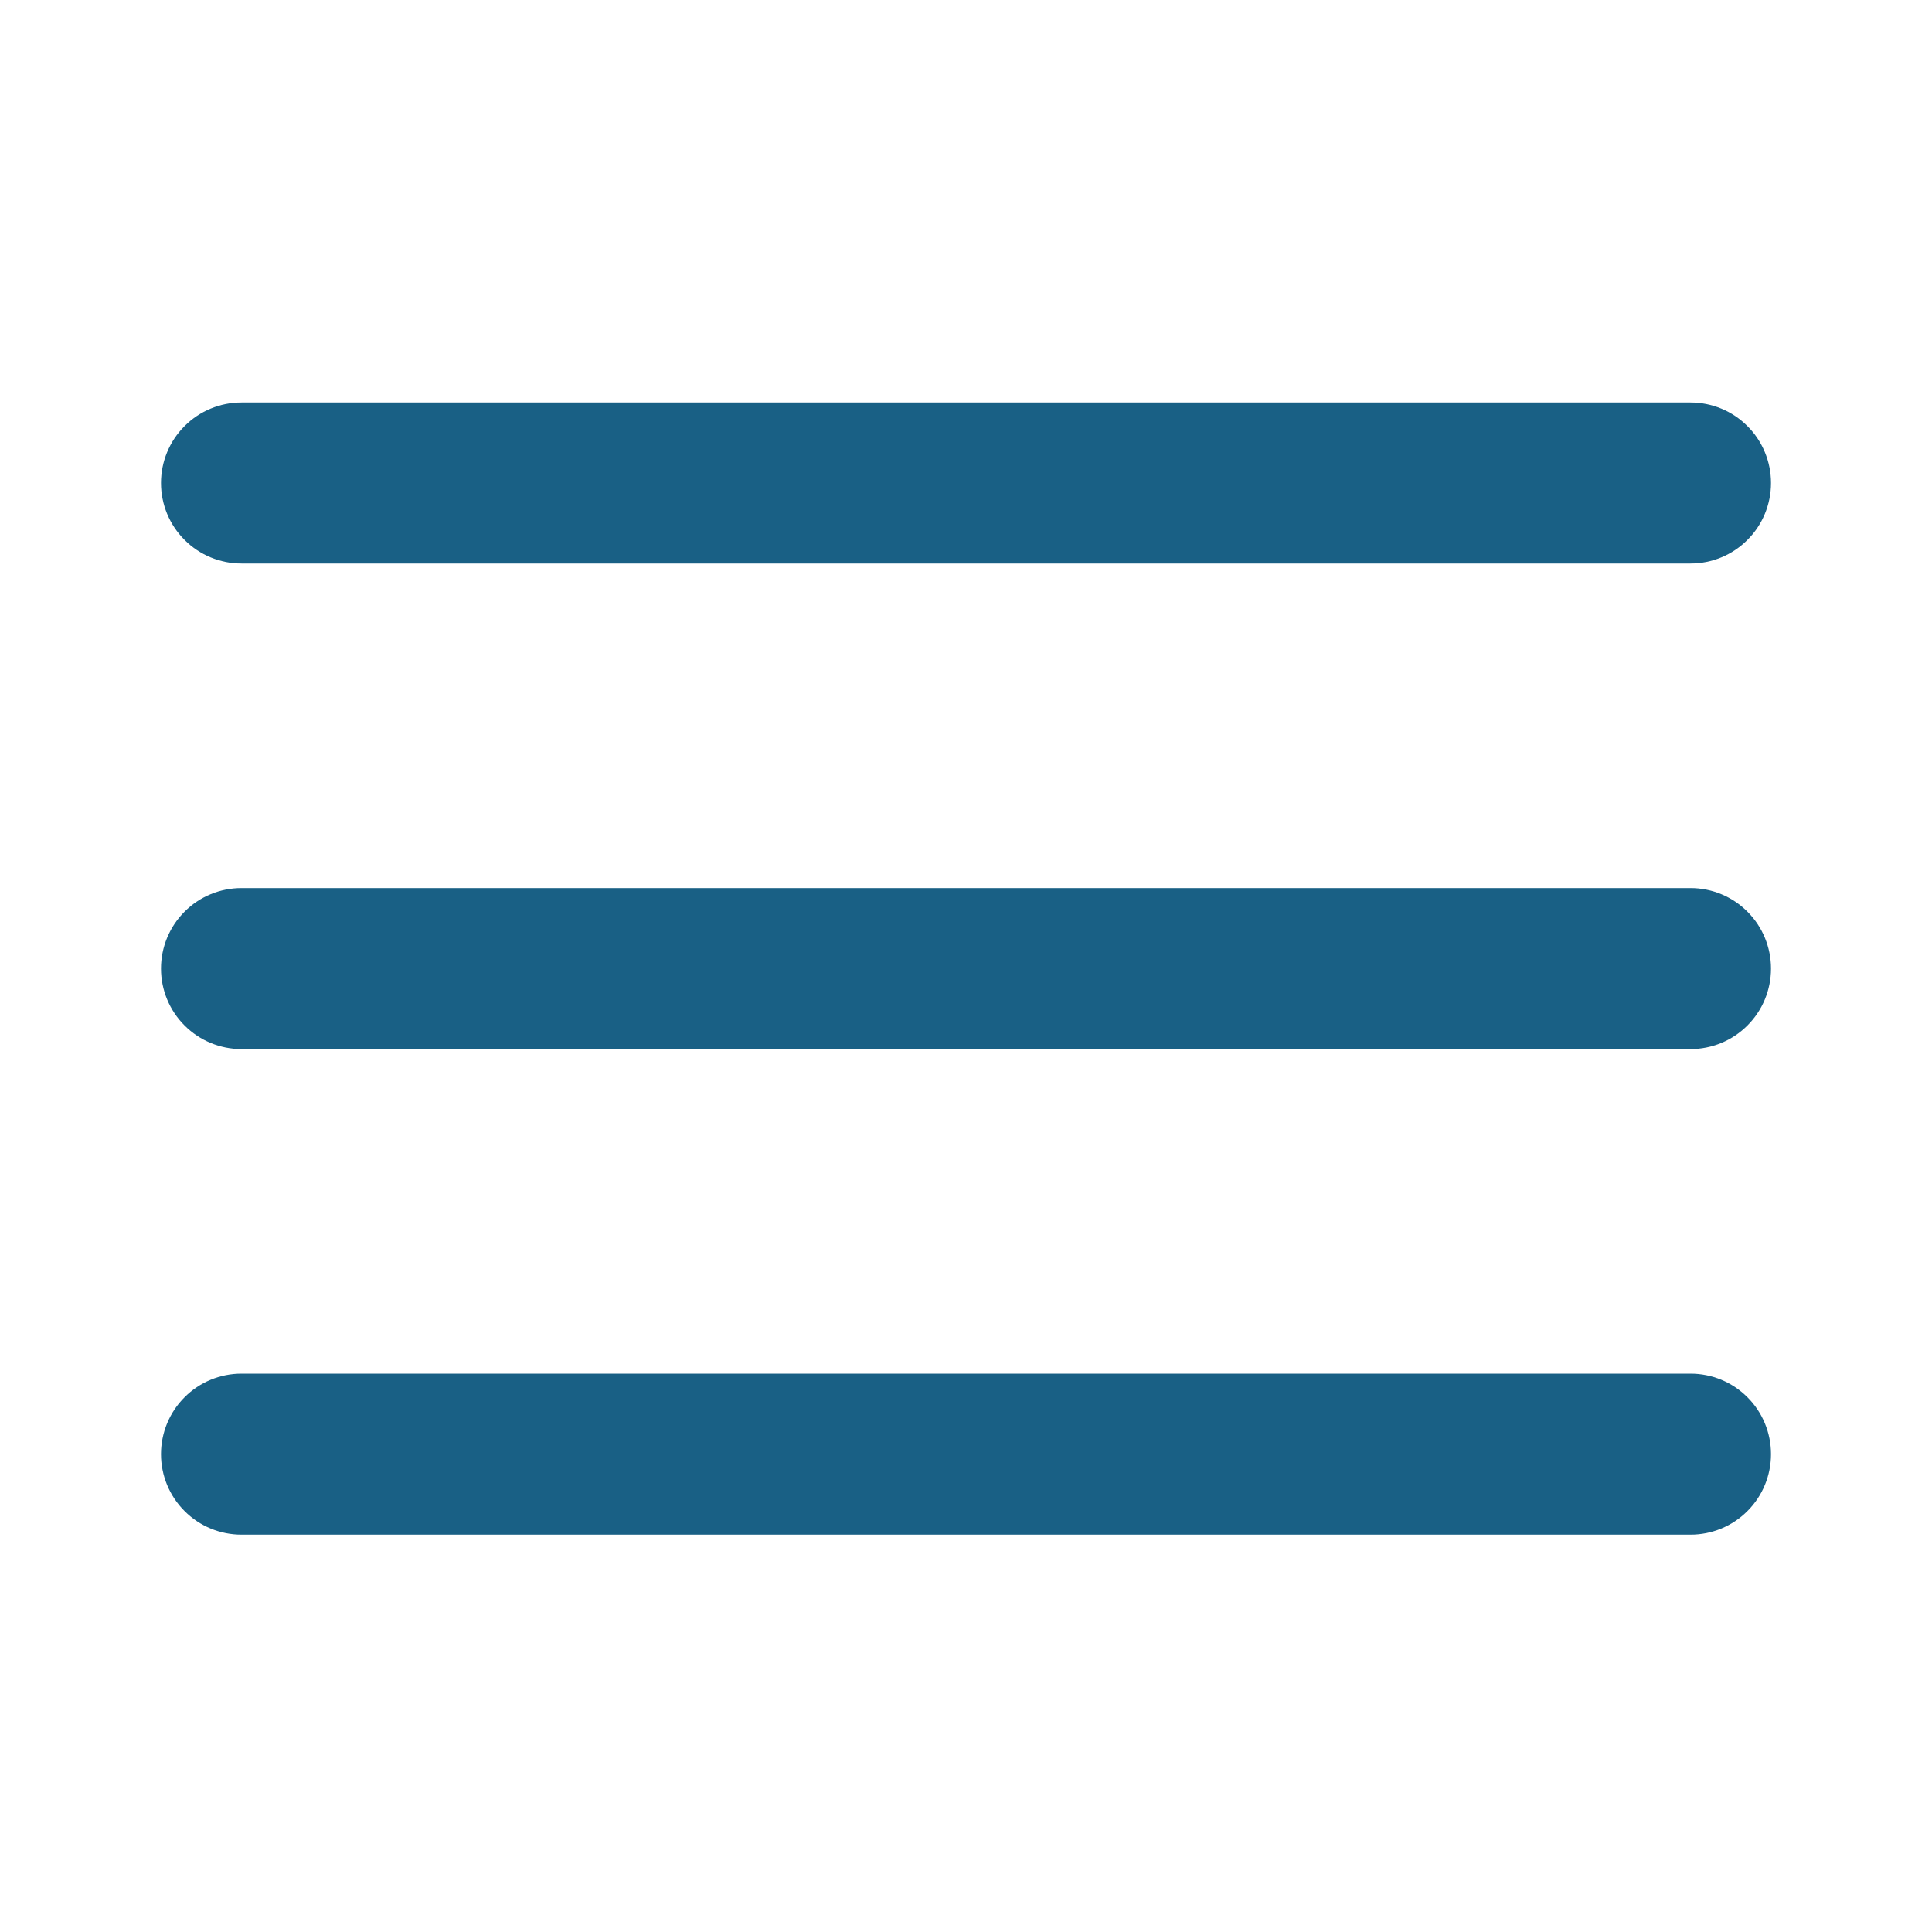
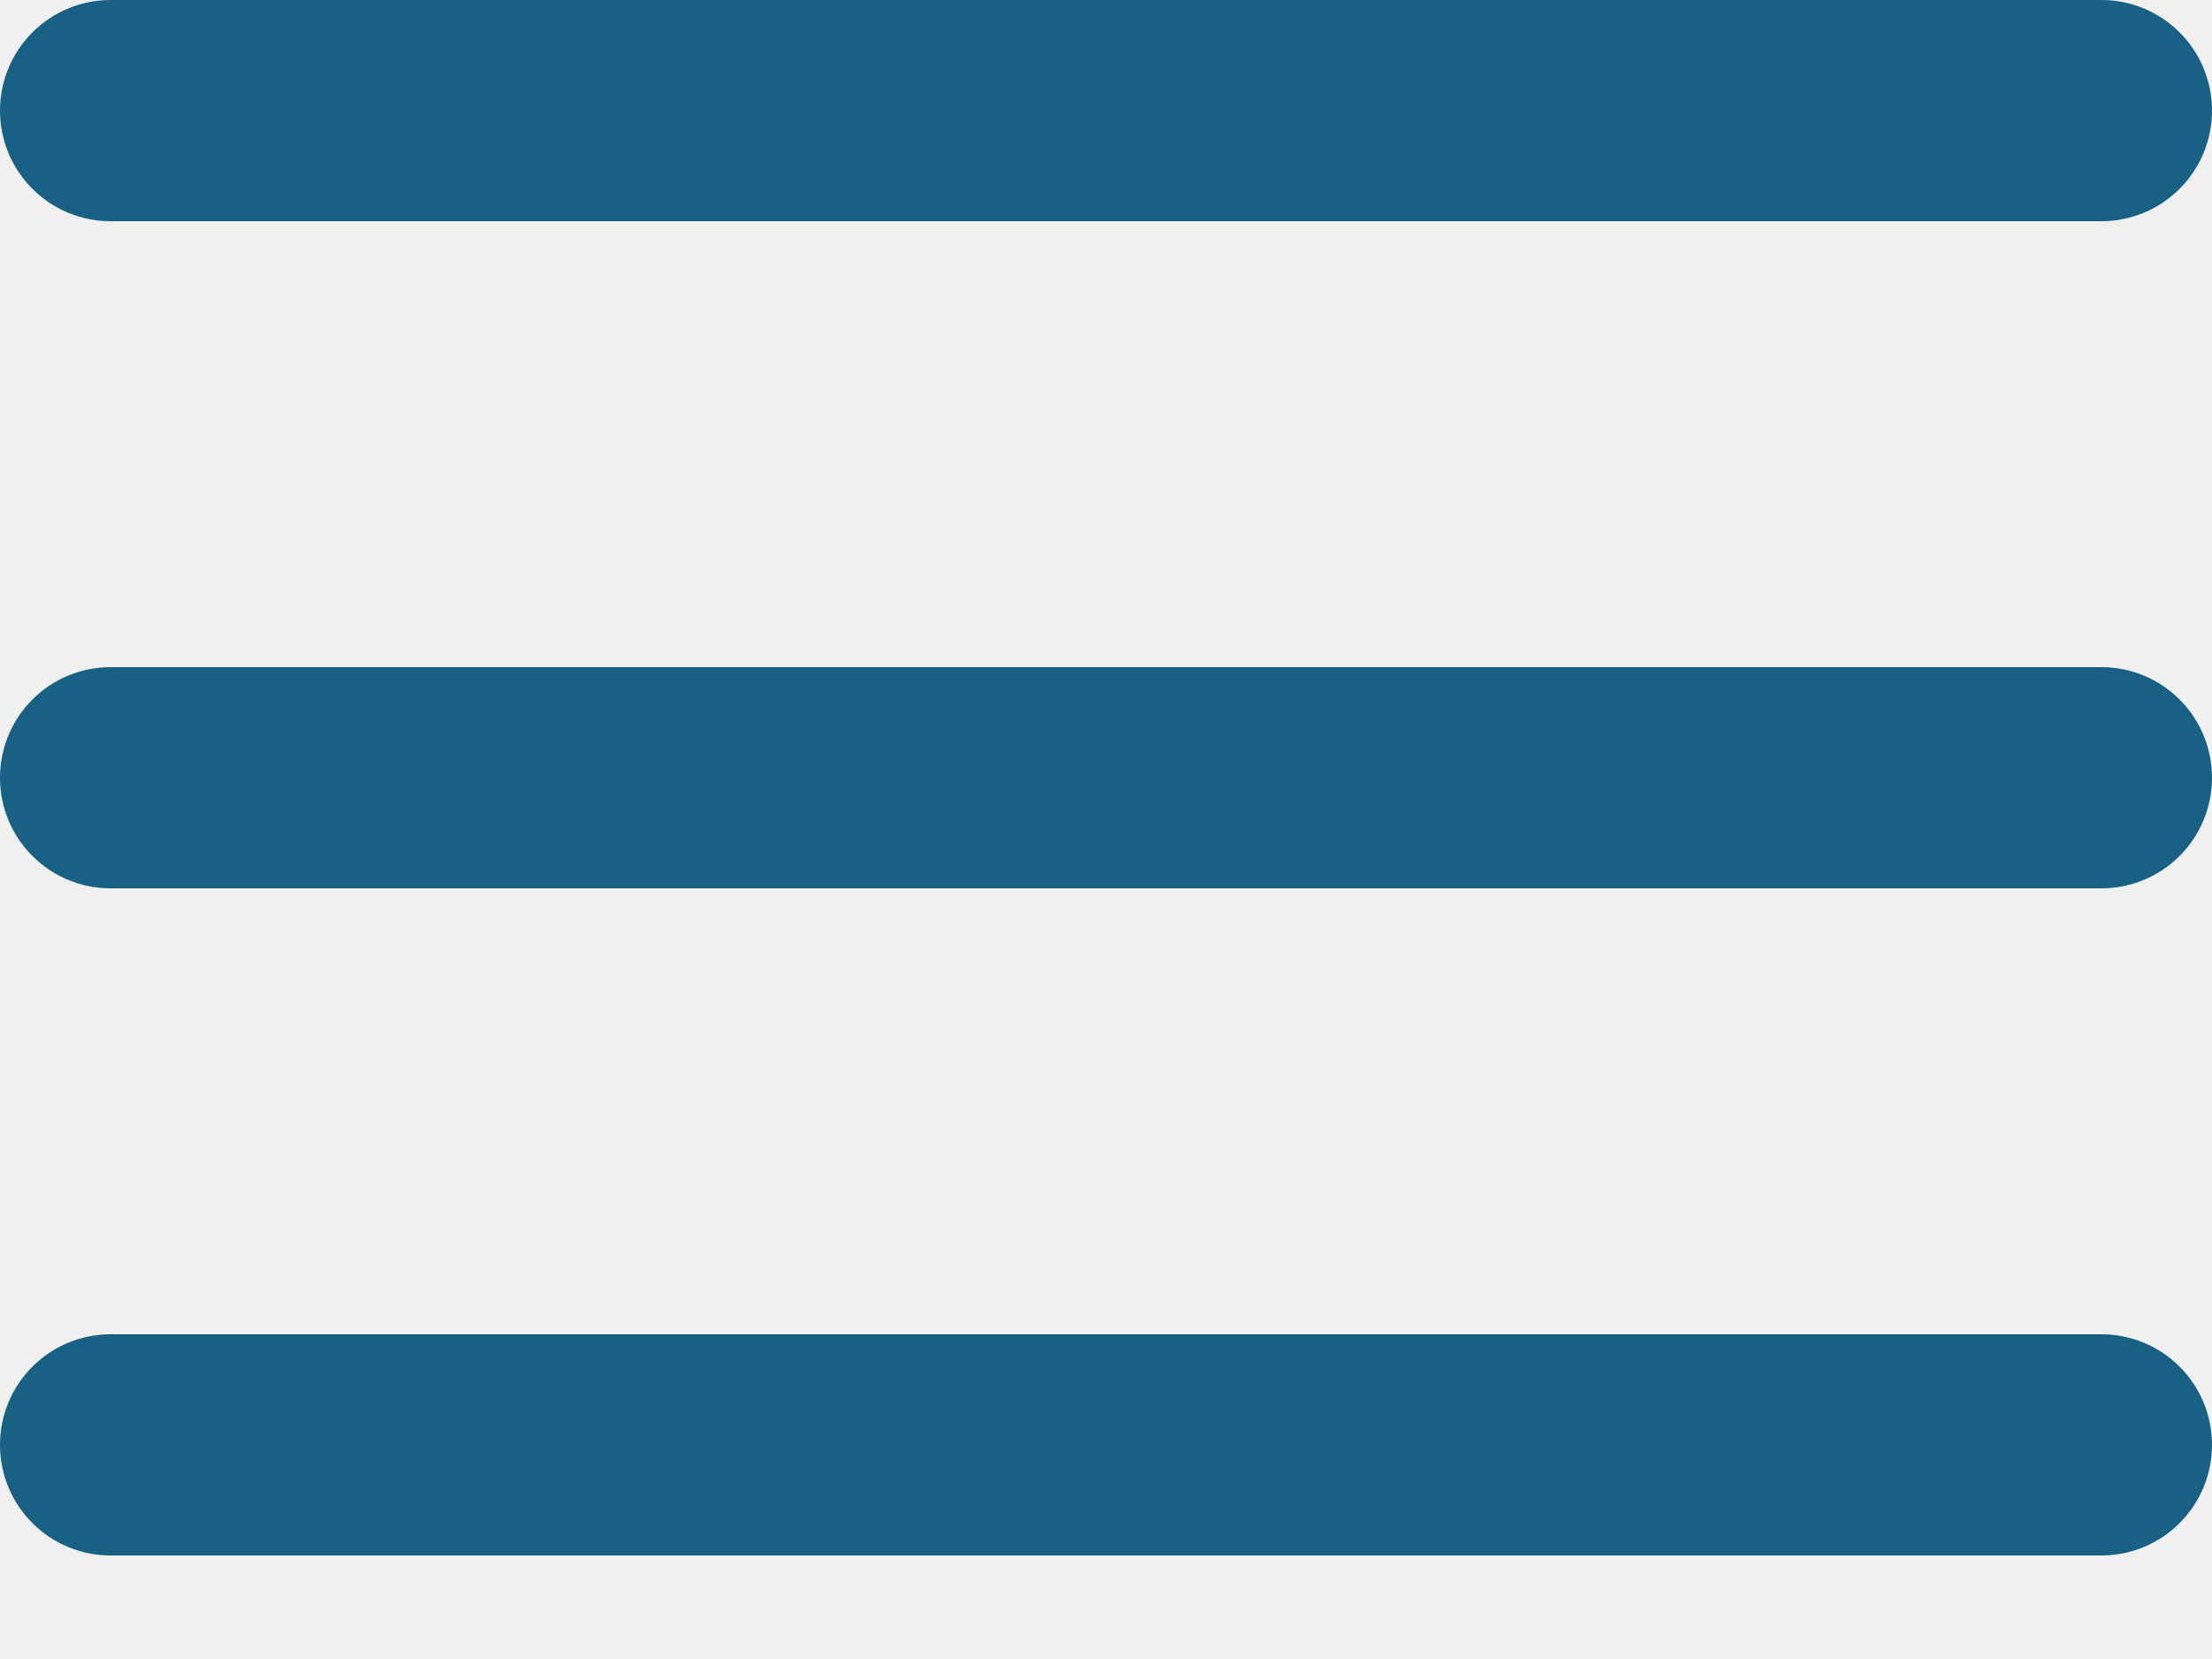
- <svg xmlns="http://www.w3.org/2000/svg" width="24" height="24" viewBox="0 0 24 24" fill="none">
-   <rect width="24" height="24" fill="white" />
-   <path d="M2 6C2 5.735 2.105 5.48 2.293 5.293C2.48 5.105 2.735 5 3 5H21C21.265 5 21.52 5.105 21.707 5.293C21.895 5.48 22 5.735 22 6C22 6.265 21.895 6.52 21.707 6.707C21.52 6.895 21.265 7 21 7H3C2.735 7 2.48 6.895 2.293 6.707C2.105 6.52 2 6.265 2 6Z" fill="#196085" />
-   <path d="M2 12.032C2 11.767 2.105 11.512 2.293 11.325C2.48 11.137 2.735 11.032 3 11.032H21C21.265 11.032 21.52 11.137 21.707 11.325C21.895 11.512 22 11.767 22 12.032C22 12.297 21.895 12.552 21.707 12.739C21.52 12.927 21.265 13.032 21 13.032H3C2.735 13.032 2.48 12.927 2.293 12.739C2.105 12.552 2 12.297 2 12.032Z" fill="#196085" />
-   <path d="M3 17.064C2.735 17.064 2.48 17.169 2.293 17.357C2.105 17.544 2 17.799 2 18.064C2 18.329 2.105 18.584 2.293 18.771C2.48 18.959 2.735 19.064 3 19.064H21C21.265 19.064 21.52 18.959 21.707 18.771C21.895 18.584 22 18.329 22 18.064C22 17.799 21.895 17.544 21.707 17.357C21.52 17.169 21.265 17.064 21 17.064H3Z" fill="#196085" />
+ <svg xmlns="http://www.w3.org/2000/svg" width="20" height="15" viewBox="0 0 20 15" fill="none">
+   <path d="M0 1C0 0.735 0.105 0.48 0.293 0.293C0.48 0.105 0.735 0 1 0H19C19.265 0 19.52 0.105 19.707 0.293C19.895 0.48 20 0.735 20 1C20 1.265 19.895 1.52 19.707 1.707C19.52 1.895 19.265 2 19 2H1C0.735 2 0.48 1.895 0.293 1.707C0.105 1.52 0 1.265 0 1Z" fill="#196085" />
+   <path d="M0 7.032C0 6.767 0.105 6.512 0.293 6.325C0.48 6.137 0.735 6.032 1 6.032H19C19.265 6.032 19.52 6.137 19.707 6.325C19.895 6.512 20 6.767 20 7.032C20 7.297 19.895 7.552 19.707 7.739C19.52 7.927 19.265 8.032 19 8.032H1C0.735 8.032 0.48 7.927 0.293 7.739C0.105 7.552 0 7.297 0 7.032Z" fill="#196085" />
+   <path d="M1 12.064C0.735 12.064 0.48 12.169 0.293 12.357C0.105 12.544 0 12.799 0 13.064C0 13.329 0.105 13.584 0.293 13.771C0.48 13.959 0.735 14.064 1 14.064H19C19.265 14.064 19.52 13.959 19.707 13.771C19.895 13.584 20 13.329 20 13.064C20 12.799 19.895 12.544 19.707 12.357C19.52 12.169 19.265 12.064 19 12.064H1Z" fill="#196085" />
</svg>
